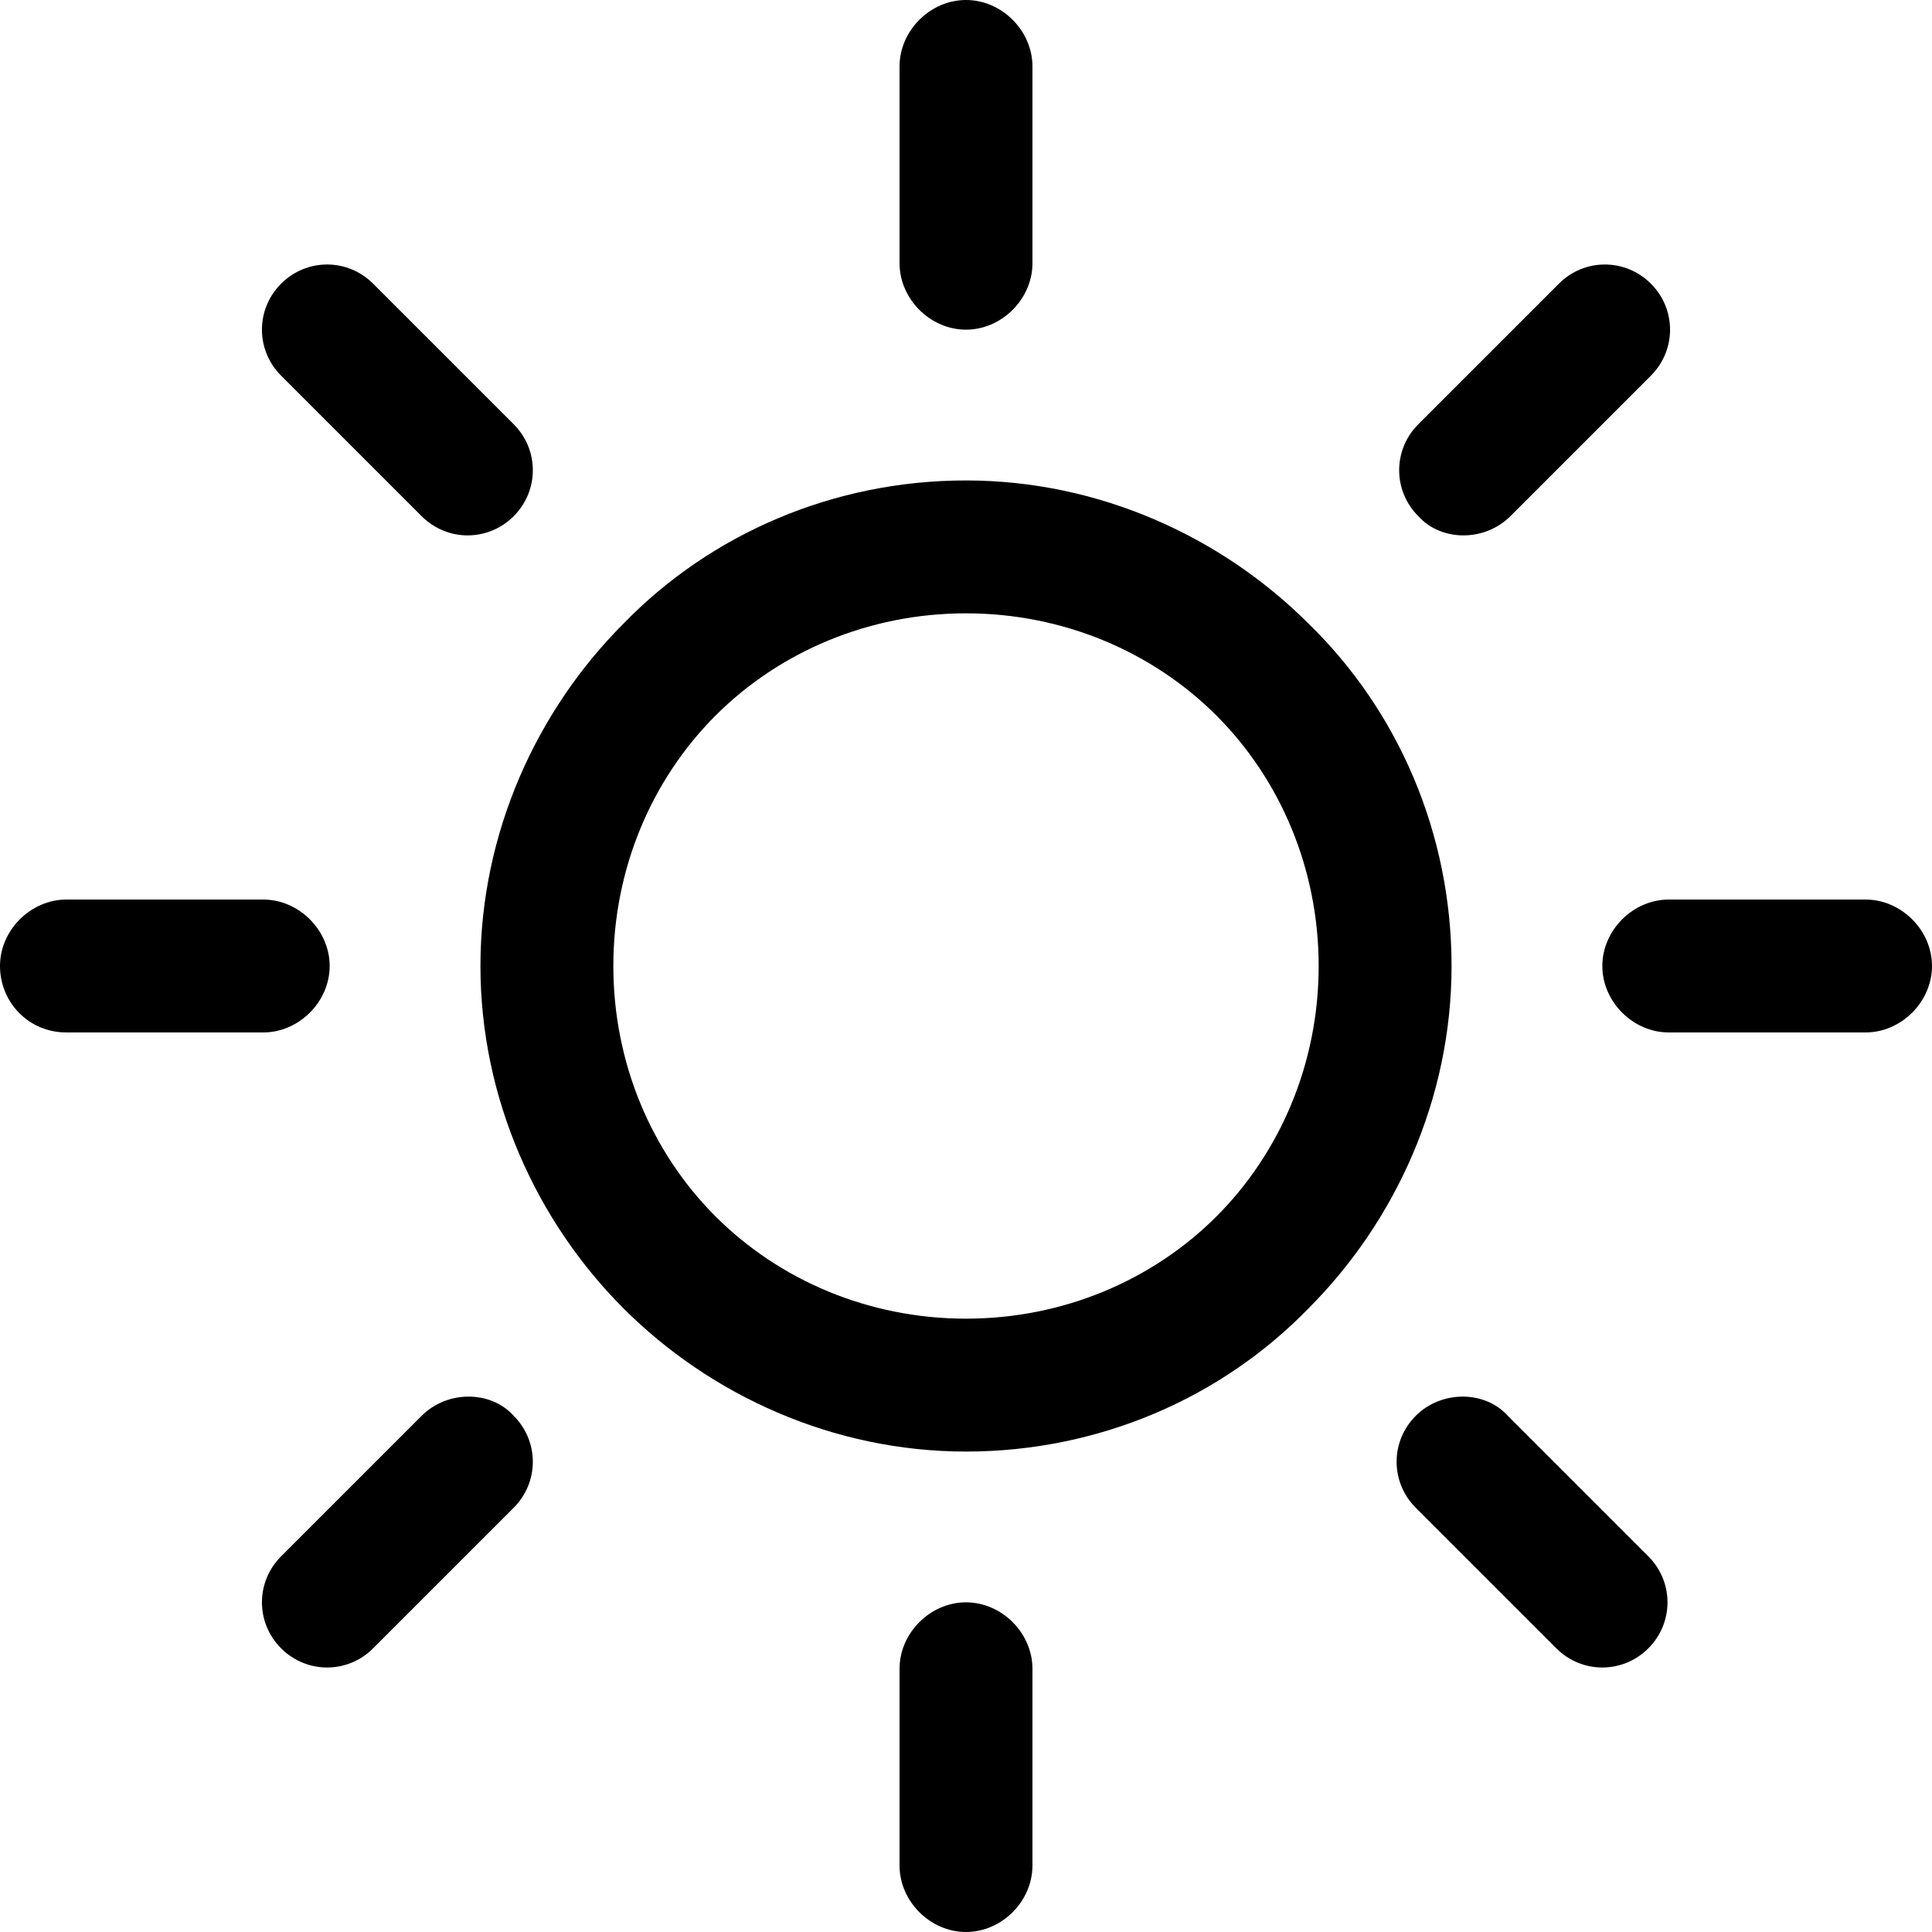
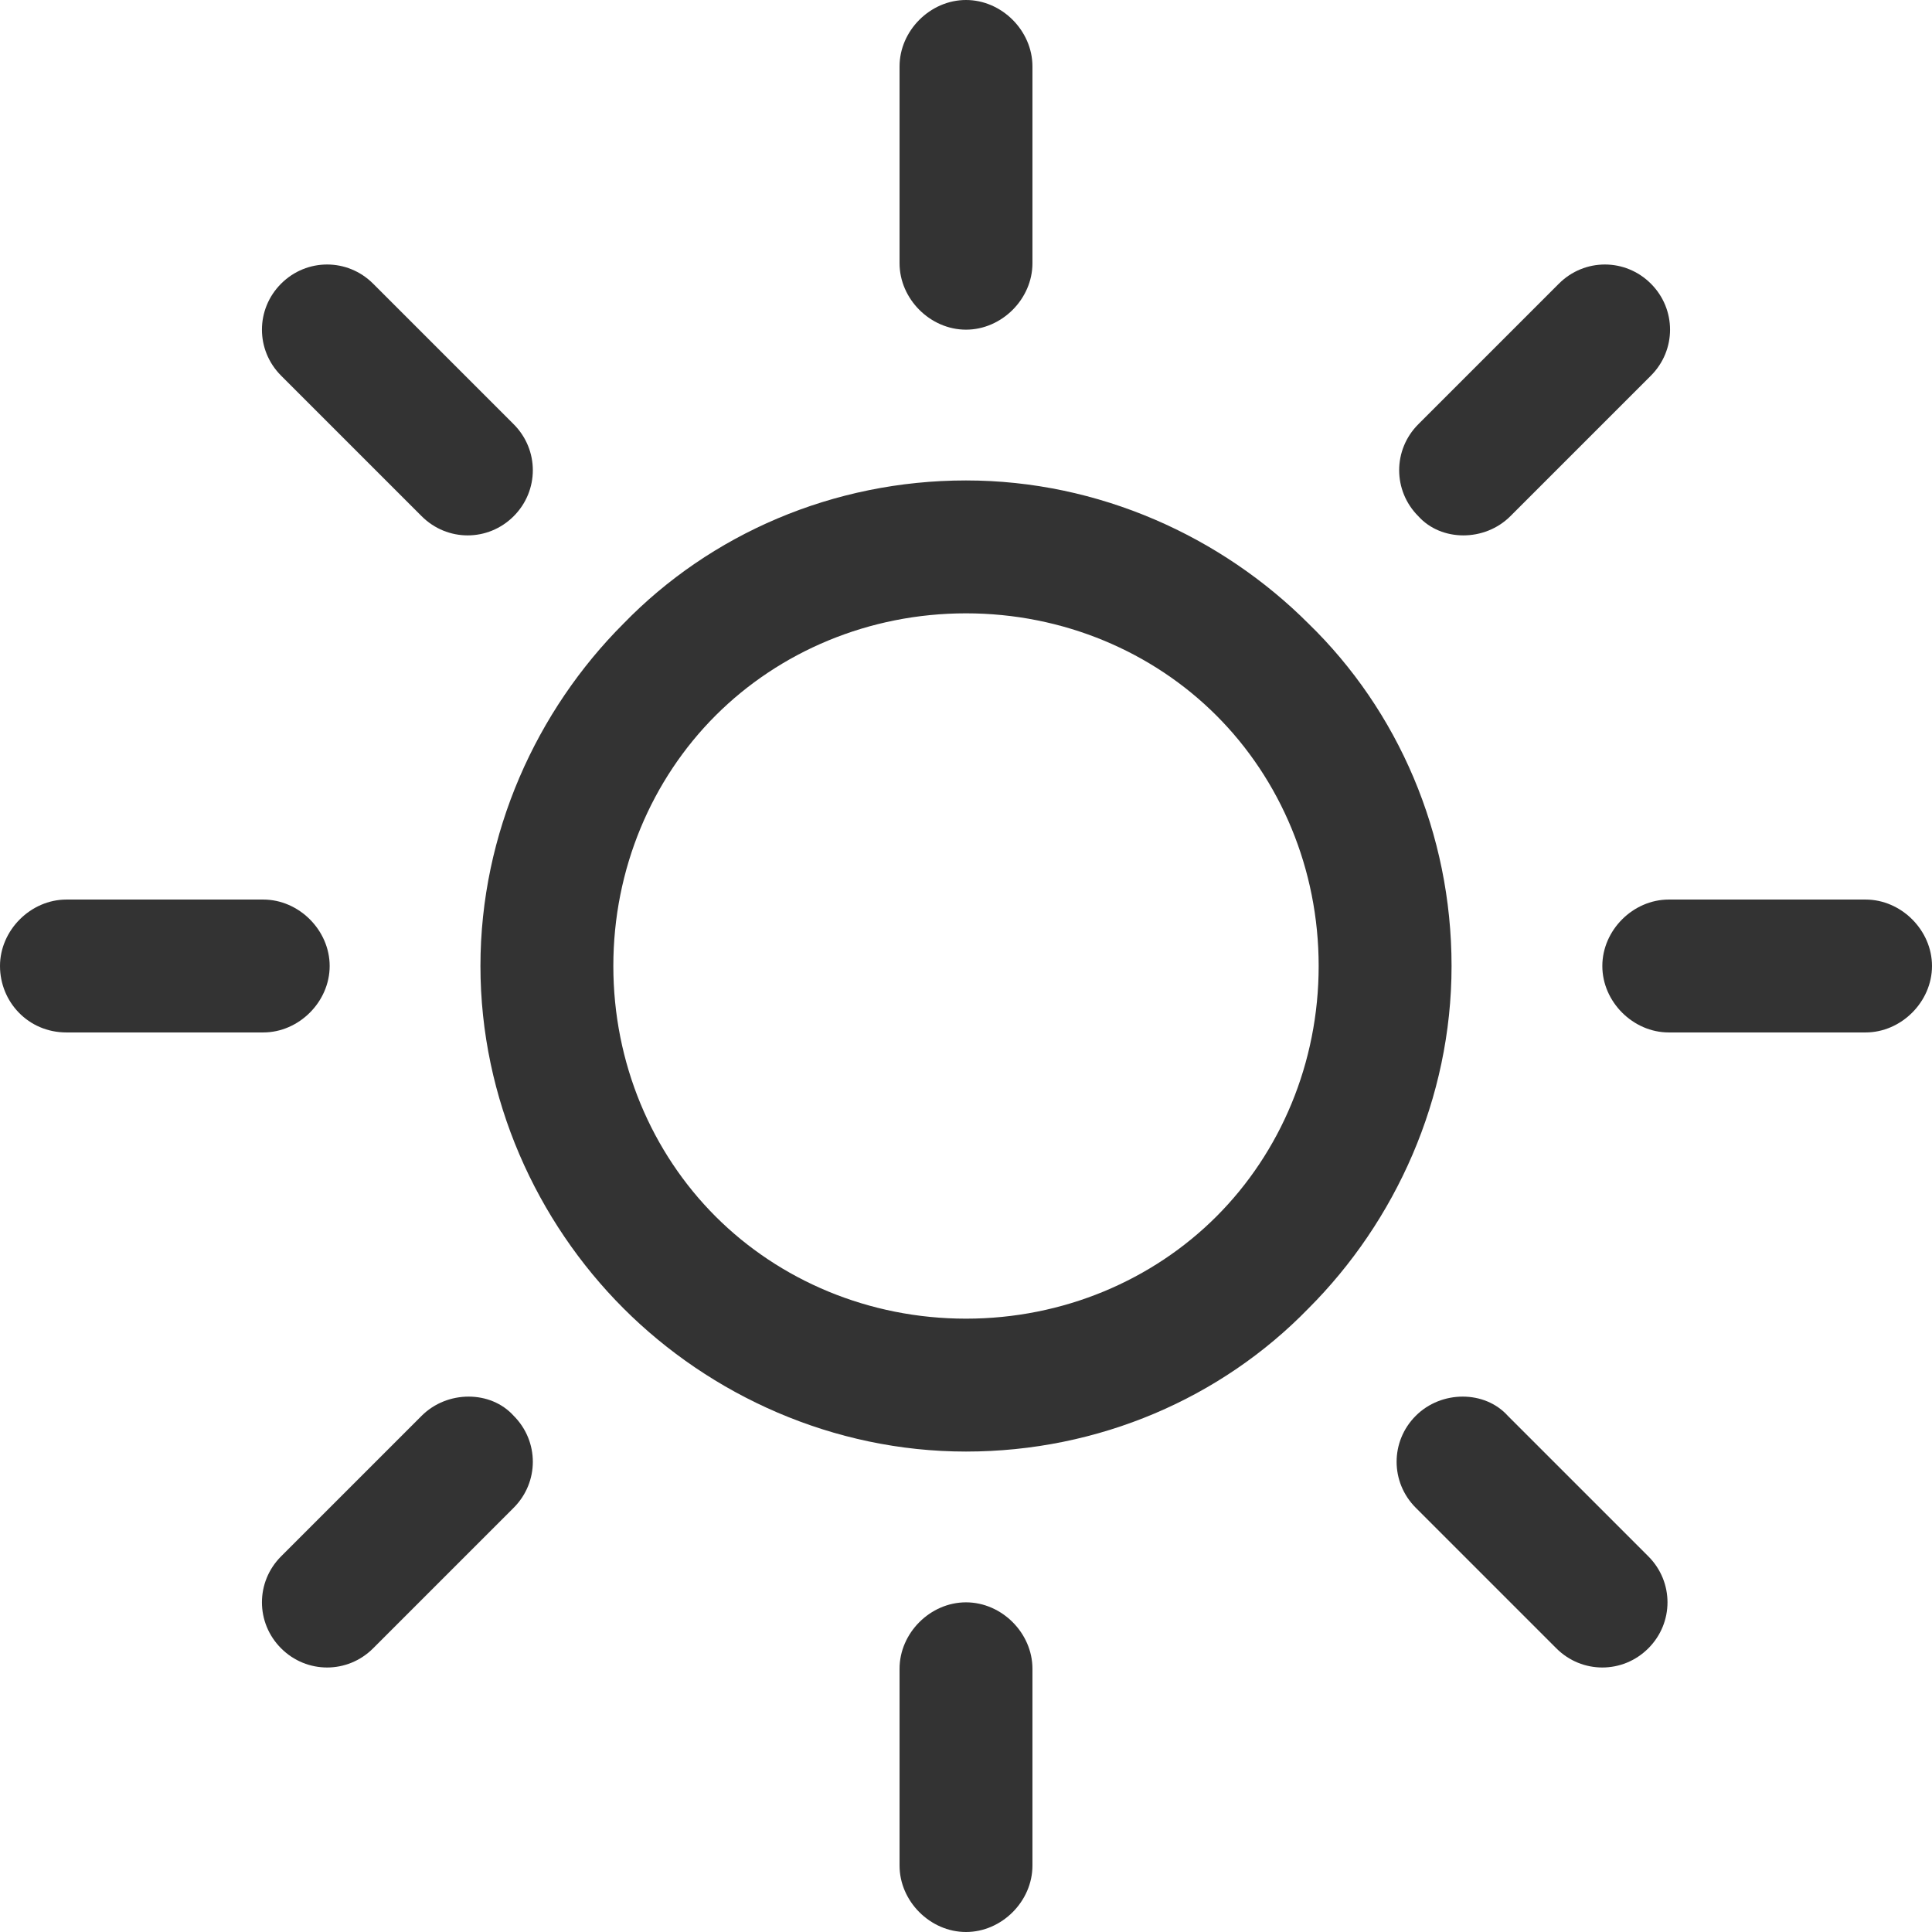
- <svg xmlns="http://www.w3.org/2000/svg" version="1.1" id="Capa_1" x="0px" y="0px" viewBox="0 0 302.4 302.4" style="enable-background:new 0 0 302.4 302.4;" xml:space="preserve">
+ <svg xmlns="http://www.w3.org/2000/svg" version="1.1" width="512" height="512" x="0" y="0" viewBox="0 0 302.4 302.4" style="enable-background:new 0 0 512 512" xml:space="preserve" class="">
  <g>
    <g>
-       <path d="M204.8,97.6C191.2,84,172,75.2,151.2,75.2s-40,8.4-53.6,22.4c-13.6,13.6-22.4,32.8-22.4,53.6s8.8,40,22.4,53.6    c13.6,13.6,32.8,22.4,53.6,22.4s40-8.4,53.6-22.4c13.6-13.6,22.4-32.8,22.4-53.6S218.8,111.2,204.8,97.6z M190.4,190.4    c-10,10-24,16-39.2,16s-29.2-6-39.2-16s-16-24-16-39.2s6-29.2,16-39.2s24-16,39.2-16s29.2,6,39.2,16s16,24,16,39.2    S200.4,180.4,190.4,190.4z" />
+       <g>
+         <path d="M204.8,97.6C191.2,84,172,75.2,151.2,75.2s-40,8.4-53.6,22.4c-13.6,13.6-22.4,32.8-22.4,53.6s8.8,40,22.4,53.6    c13.6,13.6,32.8,22.4,53.6,22.4s40-8.4,53.6-22.4c13.6-13.6,22.4-32.8,22.4-53.6S218.8,111.2,204.8,97.6z M190.4,190.4    c-10,10-24,16-39.2,16s-29.2-6-39.2-16s-16-24-16-39.2s6-29.2,16-39.2s24-16,39.2-16s29.2,6,39.2,16s16,24,16,39.2    S200.4,180.4,190.4,190.4z" fill="#333333" data-original="#000000" style="" class="" />
+       </g>
    </g>
+     <g>
+       <g>
+         <path d="M292,140.8h-30.8c-5.6,0-10.4,4.8-10.4,10.4c0,5.6,4.8,10.4,10.4,10.4H292c5.6,0,10.4-4.8,10.4-10.4    C302.4,145.6,297.6,140.8,292,140.8z" fill="#333333" data-original="#000000" style="" class="" />
+       </g>
+     </g>
+     <g>
+       <g>
+         <path d="M151.2,250.8c-5.6,0-10.4,4.8-10.4,10.4V292c0,5.6,4.8,10.4,10.4,10.4c5.6,0,10.4-4.8,10.4-10.4v-30.8    C161.6,255.6,156.8,250.8,151.2,250.8z" fill="#333333" data-original="#000000" style="" class="" />
+       </g>
+     </g>
+     <g>
+       <g>
+         <path d="M258,243.6l-22-22c-3.6-4-10.4-4-14.4,0s-4,10.4,0,14.4l22,22c4,4,10.4,4,14.4,0S262,247.6,258,243.6z" fill="#333333" data-original="#000000" style="" class="" />
+       </g>
+     </g>
+     <g>
+       <g>
+         <path d="M151.2,0c-5.6,0-10.4,4.8-10.4,10.4v30.8c0,5.6,4.8,10.4,10.4,10.4c5.6,0,10.4-4.8,10.4-10.4V10.4    C161.6,4.8,156.8,0,151.2,0z" fill="#333333" data-original="#000000" style="" class="" />
+       </g>
+     </g>
+     <g>
+       <g>
+         <path d="M258.4,44.4c-4-4-10.4-4-14.4,0l-22,22c-4,4-4,10.4,0,14.4c3.6,4,10.4,4,14.4,0l22-22C262.4,54.8,262.4,48.4,258.4,44.4z" fill="#333333" data-original="#000000" style="" class="" />
+       </g>
+     </g>
+     <g>
+       <g>
+         <path d="M41.2,140.8H10.4c-5.6,0-10.4,4.8-10.4,10.4s4.4,10.4,10.4,10.4h30.8c5.6,0,10.4-4.8,10.4-10.4    C51.6,145.6,46.8,140.8,41.2,140.8z" fill="#333333" data-original="#000000" style="" class="" />
+       </g>
+     </g>
+     <g>
+       <g>
+         <path d="M80.4,221.6c-3.6-4-10.4-4-14.4,0l-22,22c-4,4-4,10.4,0,14.4s10.4,4,14.4,0l22-22C84.4,232,84.4,225.6,80.4,221.6z" fill="#333333" data-original="#000000" style="" class="" />
+       </g>
+     </g>
+     <g>
+       <g>
+         <path d="M80.4,66.4l-22-22c-4-4-10.4-4-14.4,0s-4,10.4,0,14.4l22,22c4,4,10.4,4,14.4,0S84.4,70.4,80.4,66.4z" fill="#333333" data-original="#000000" style="" class="" />
+       </g>
+     </g>
+     <g>
+ </g>
+     <g>
+ </g>
+     <g>
+ </g>
+     <g>
+ </g>
+     <g>
+ </g>
+     <g>
+ </g>
+     <g>
+ </g>
+     <g>
+ </g>
+     <g>
+ </g>
+     <g>
+ </g>
+     <g>
+ </g>
+     <g>
+ </g>
+     <g>
+ </g>
+     <g>
+ </g>
+     <g>
+ </g>
  </g>
-   <g>
-     <g>
-       <path d="M292,140.8h-30.8c-5.6,0-10.4,4.8-10.4,10.4c0,5.6,4.8,10.4,10.4,10.4H292c5.6,0,10.4-4.8,10.4-10.4    C302.4,145.6,297.6,140.8,292,140.8z" />
-     </g>
-   </g>
-   <g>
-     <g>
-       <path d="M151.2,250.8c-5.6,0-10.4,4.8-10.4,10.4V292c0,5.6,4.8,10.4,10.4,10.4c5.6,0,10.4-4.8,10.4-10.4v-30.8    C161.6,255.6,156.8,250.8,151.2,250.8z" />
-     </g>
-   </g>
-   <g>
-     <g>
-       <path d="M258,243.6l-22-22c-3.6-4-10.4-4-14.4,0s-4,10.4,0,14.4l22,22c4,4,10.4,4,14.4,0S262,247.6,258,243.6z" />
-     </g>
-   </g>
-   <g>
-     <g>
-       <path d="M151.2,0c-5.6,0-10.4,4.8-10.4,10.4v30.8c0,5.6,4.8,10.4,10.4,10.4c5.6,0,10.4-4.8,10.4-10.4V10.4    C161.6,4.8,156.8,0,151.2,0z" />
-     </g>
-   </g>
-   <g>
-     <g>
-       <path d="M258.4,44.4c-4-4-10.4-4-14.4,0l-22,22c-4,4-4,10.4,0,14.4c3.6,4,10.4,4,14.4,0l22-22C262.4,54.8,262.4,48.4,258.4,44.4z" />
-     </g>
-   </g>
-   <g>
-     <g>
-       <path d="M41.2,140.8H10.4c-5.6,0-10.4,4.8-10.4,10.4s4.4,10.4,10.4,10.4h30.8c5.6,0,10.4-4.8,10.4-10.4    C51.6,145.6,46.8,140.8,41.2,140.8z" />
-     </g>
-   </g>
-   <g>
-     <g>
-       <path d="M80.4,221.6c-3.6-4-10.4-4-14.4,0l-22,22c-4,4-4,10.4,0,14.4s10.4,4,14.4,0l22-22C84.4,232,84.4,225.6,80.4,221.6z" />
-     </g>
-   </g>
-   <g>
-     <g>
-       <path d="M80.4,66.4l-22-22c-4-4-10.4-4-14.4,0s-4,10.4,0,14.4l22,22c4,4,10.4,4,14.4,0S84.4,70.4,80.4,66.4z" />
-     </g>
-   </g>
-   <g>
- </g>
-   <g>
- </g>
-   <g>
- </g>
-   <g>
- </g>
-   <g>
- </g>
-   <g>
- </g>
-   <g>
- </g>
-   <g>
- </g>
-   <g>
- </g>
-   <g>
- </g>
-   <g>
- </g>
-   <g>
- </g>
-   <g>
- </g>
-   <g>
- </g>
-   <g>
- </g>
</svg>
